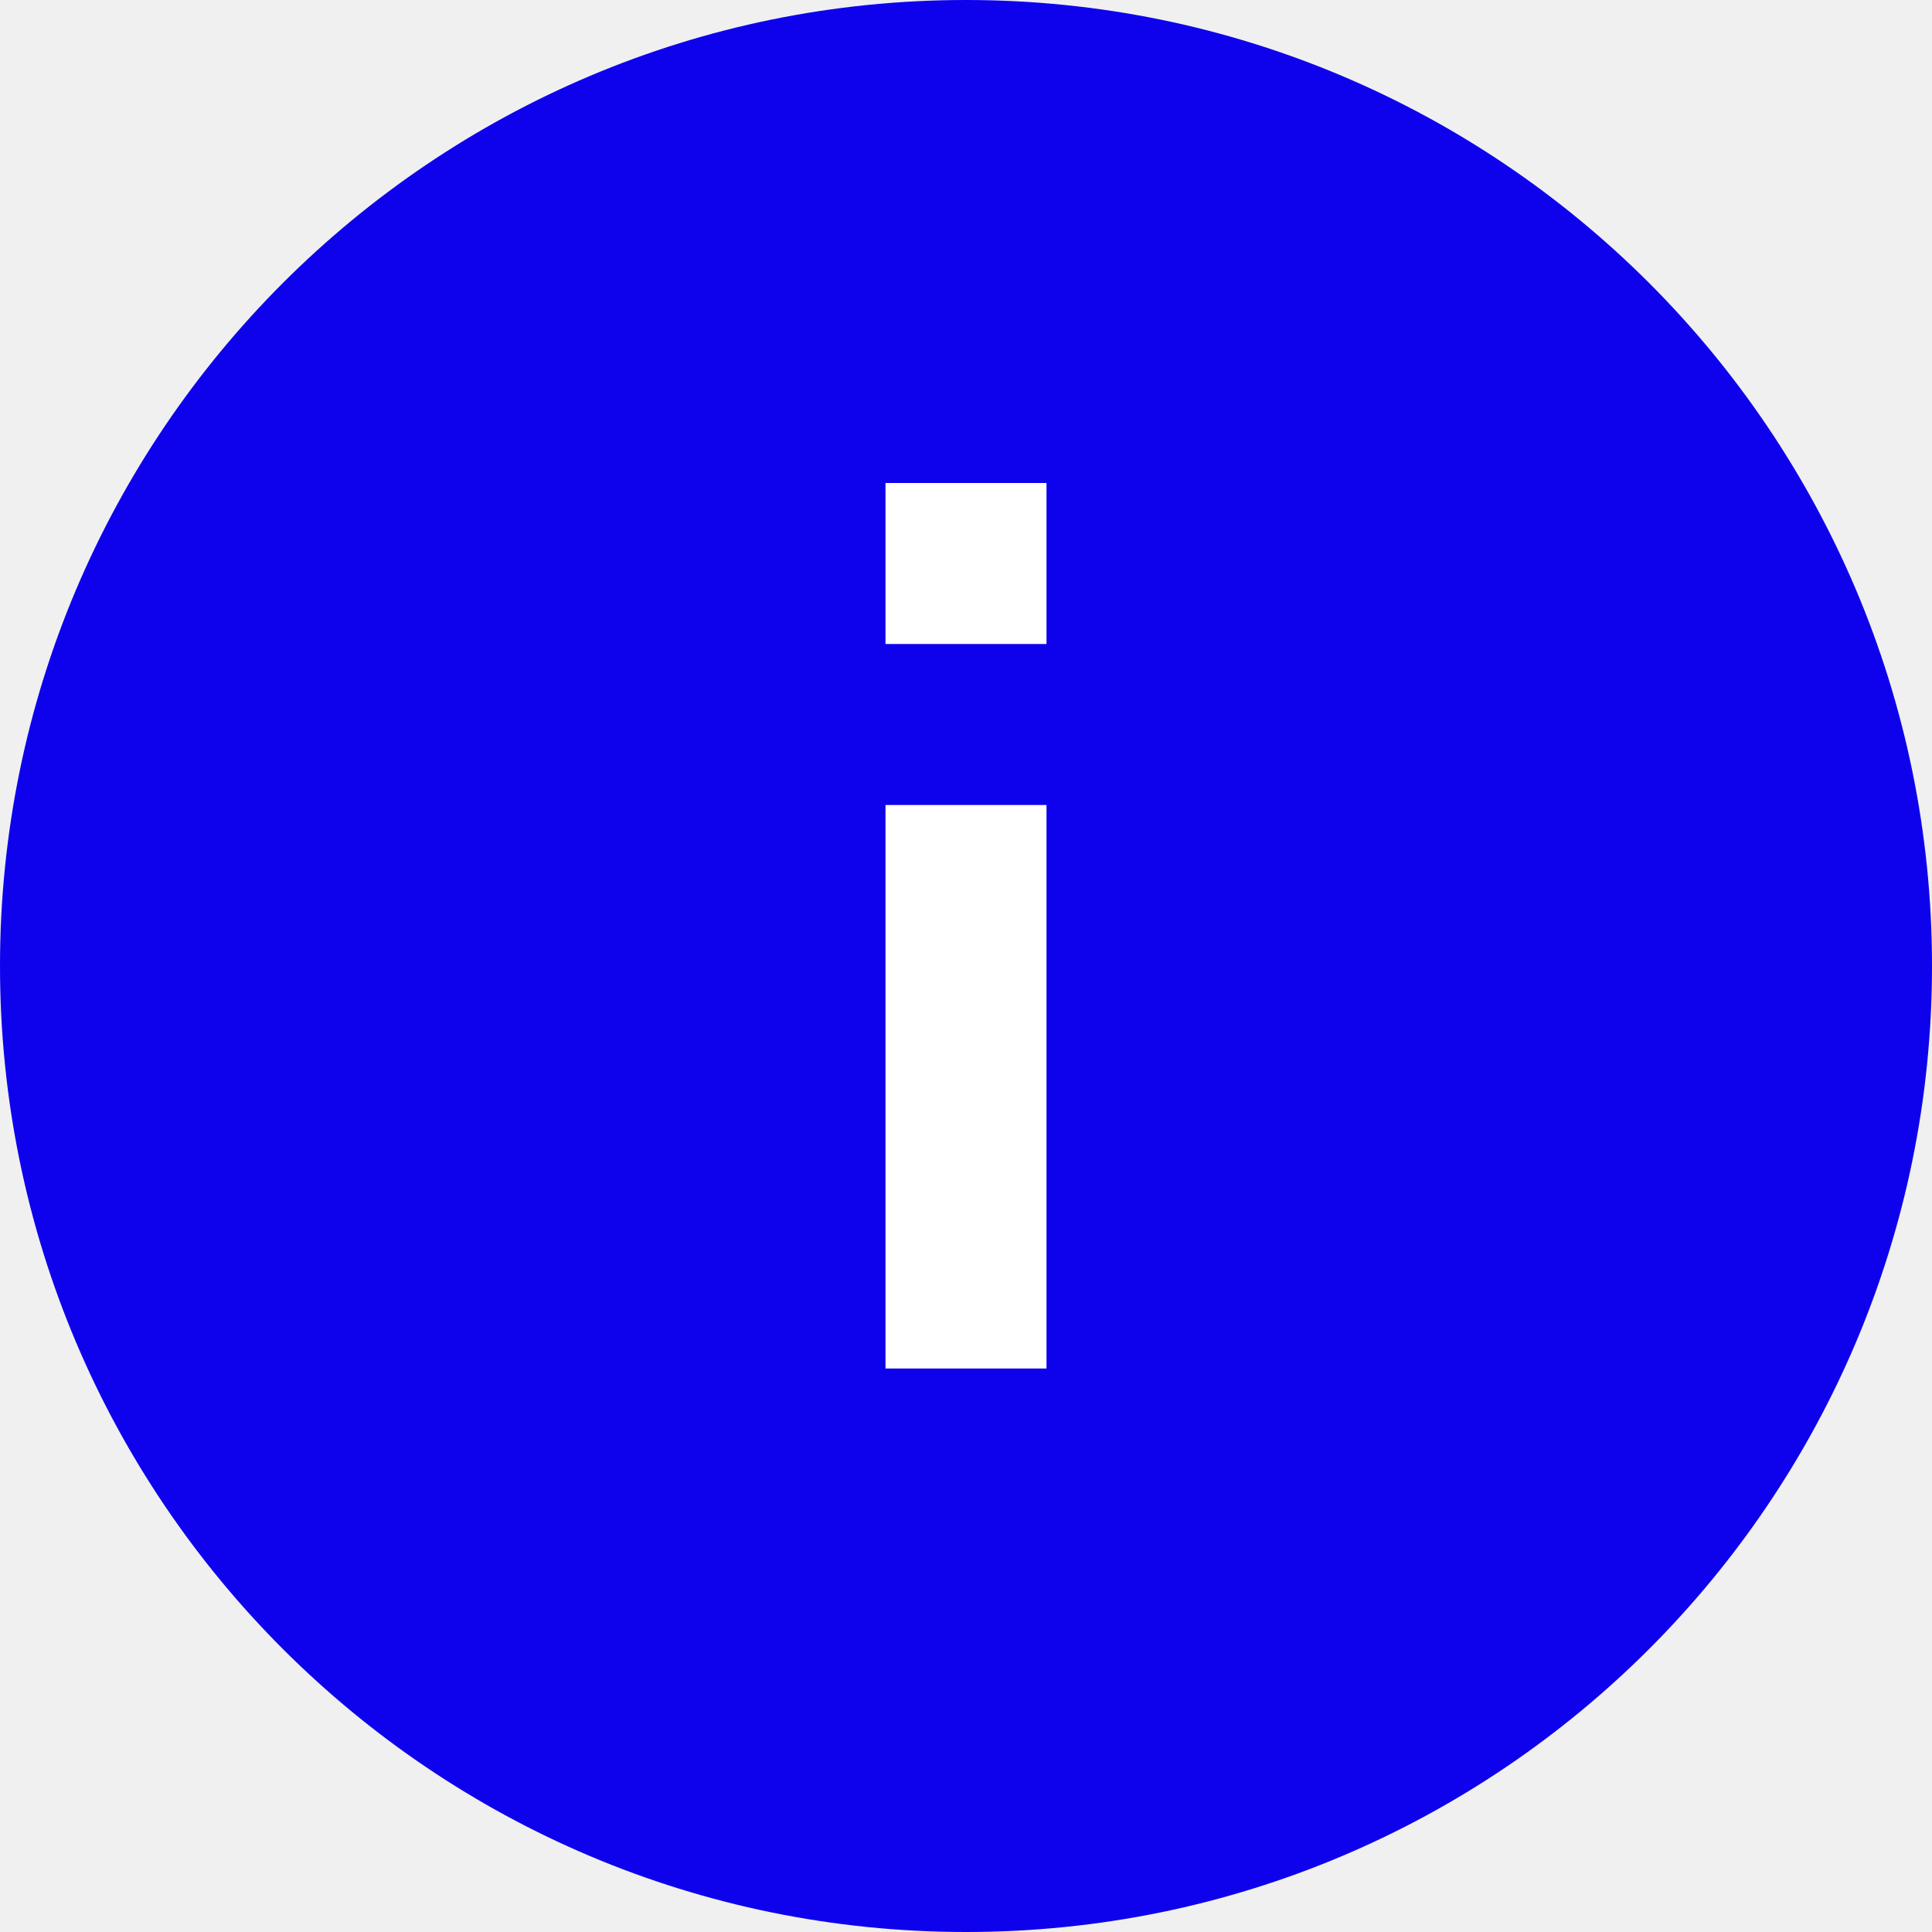
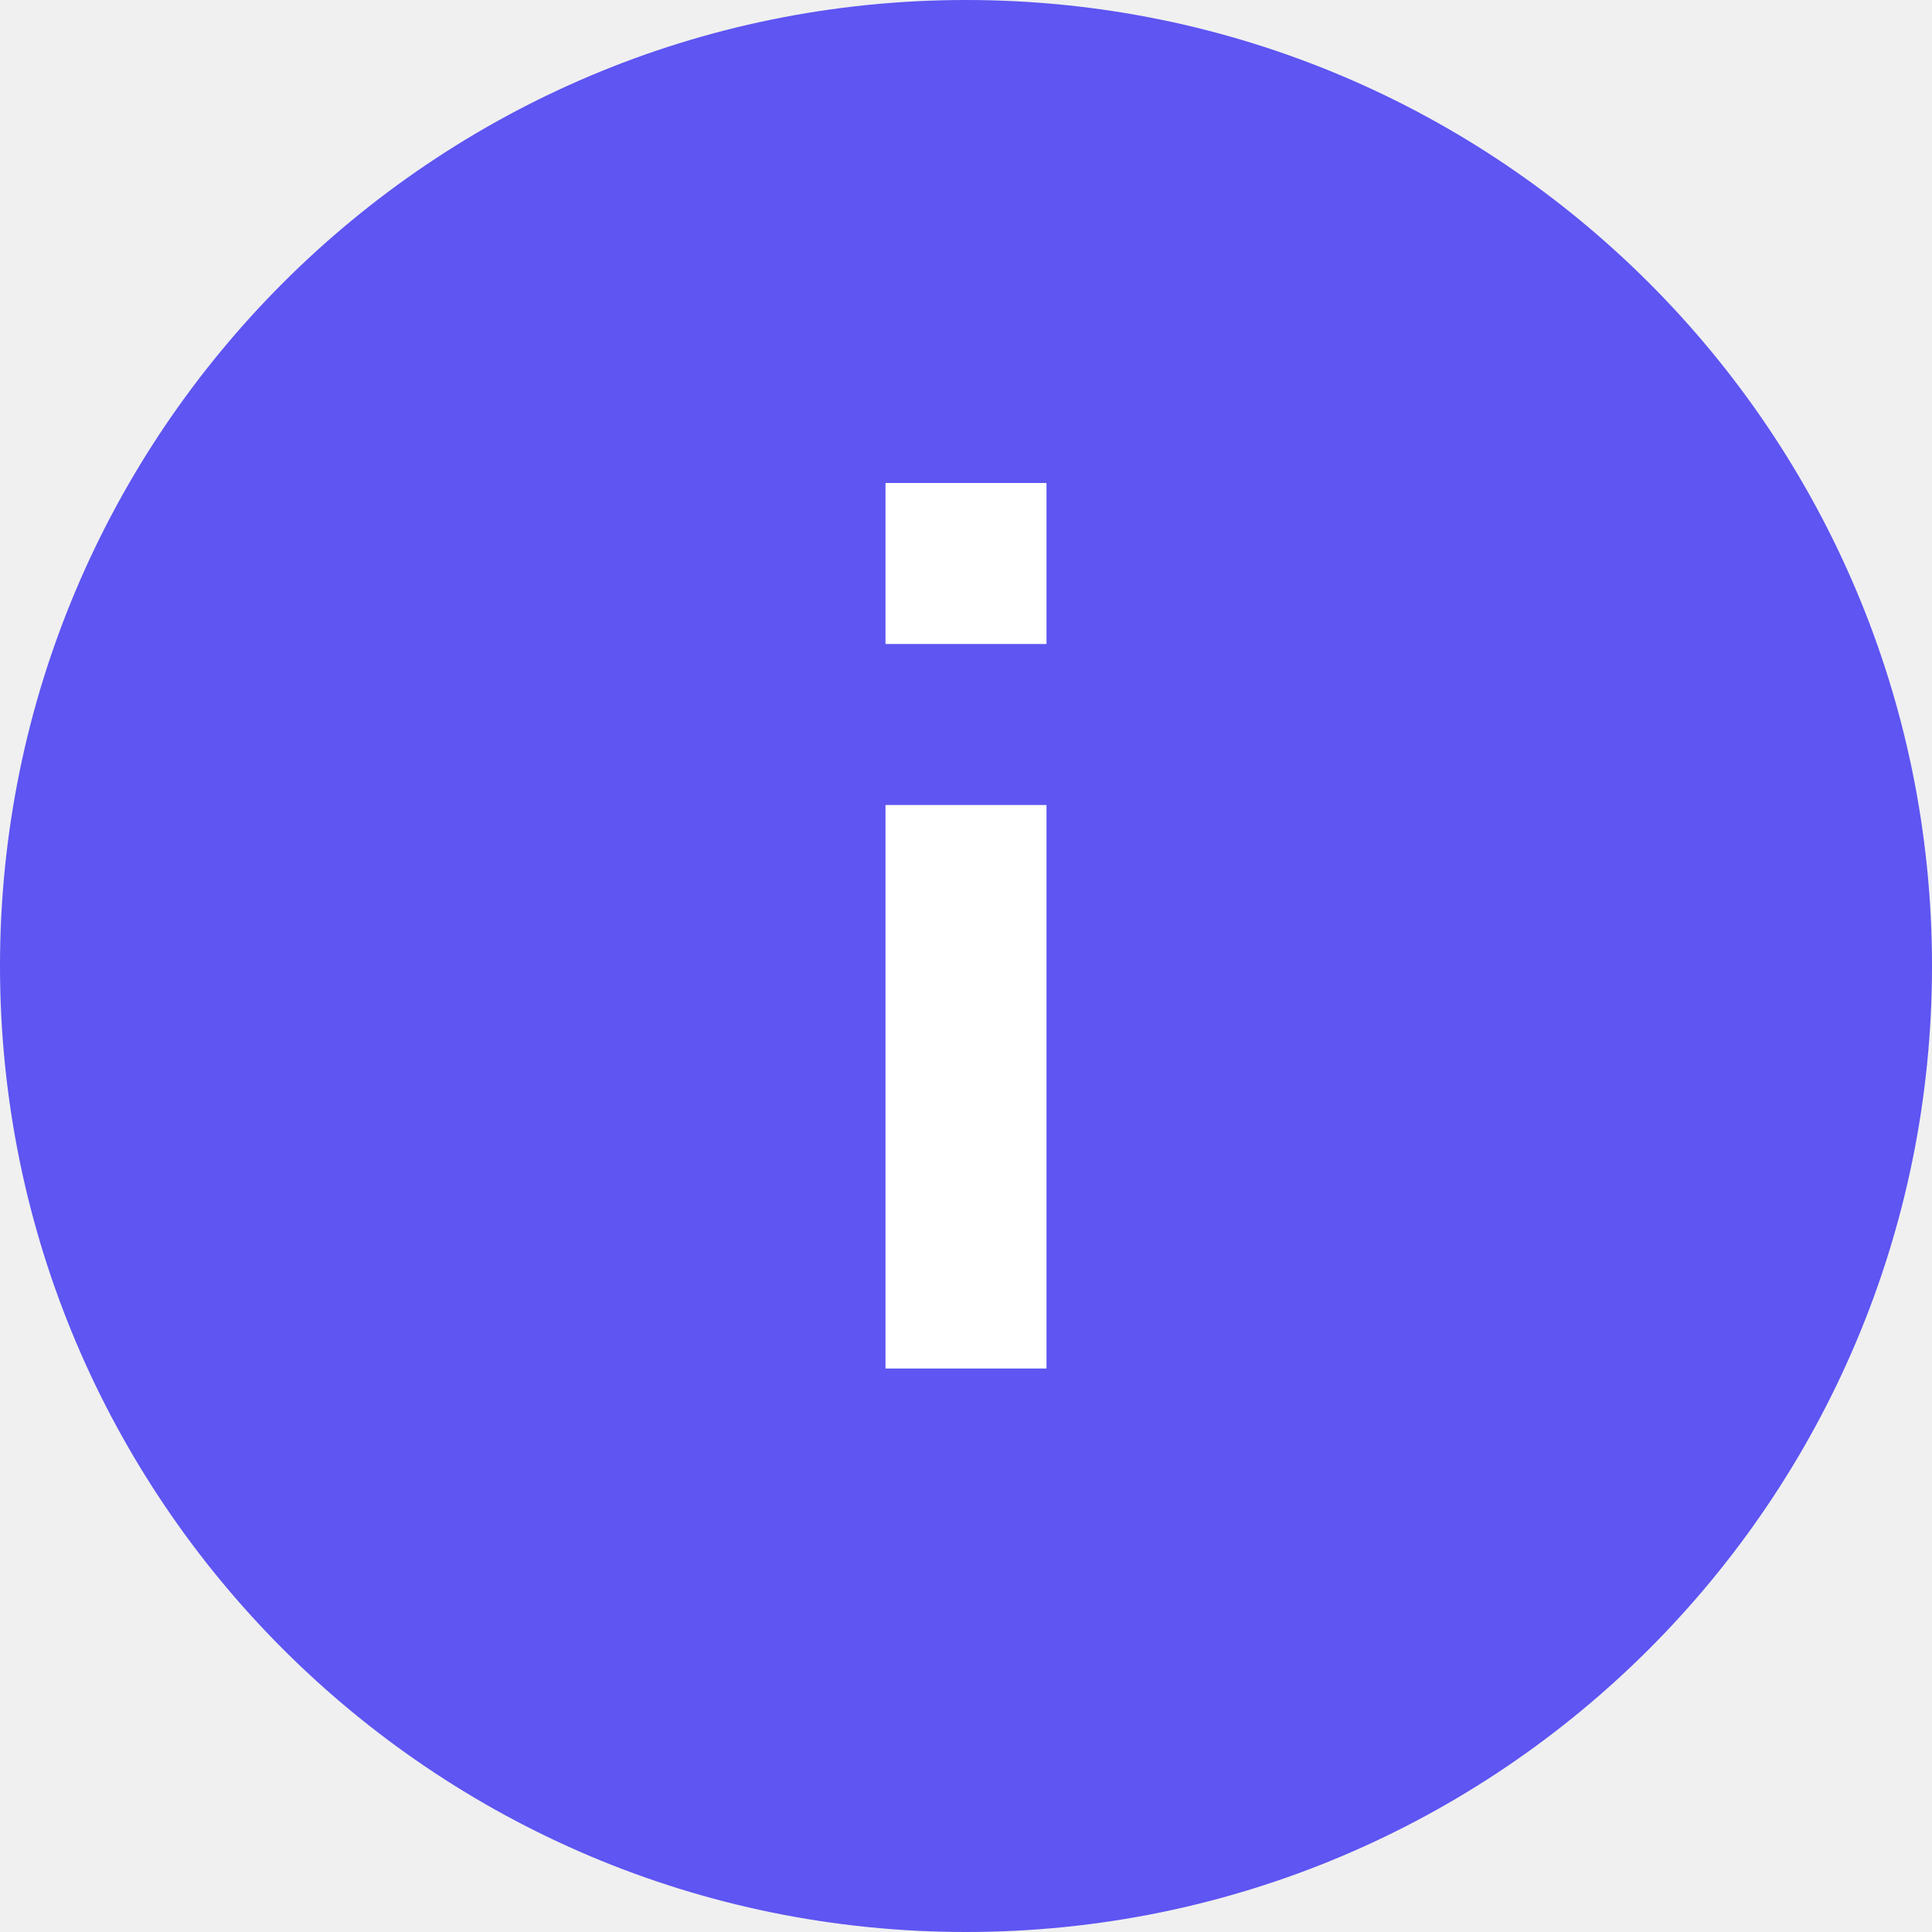
<svg xmlns="http://www.w3.org/2000/svg" width="24" height="24" viewBox="0 0 24 24" fill="none">
-   <circle cx="12" cy="12" r="12" fill="#0E02EC" />
+   <circle cx="12" cy="12" r="12" fill="#5E55F2" />
  <path d="M12 17V10" stroke="white" stroke-width="2" />
  <path d="M12 8L12 6" stroke="white" stroke-width="2" />
</svg>
